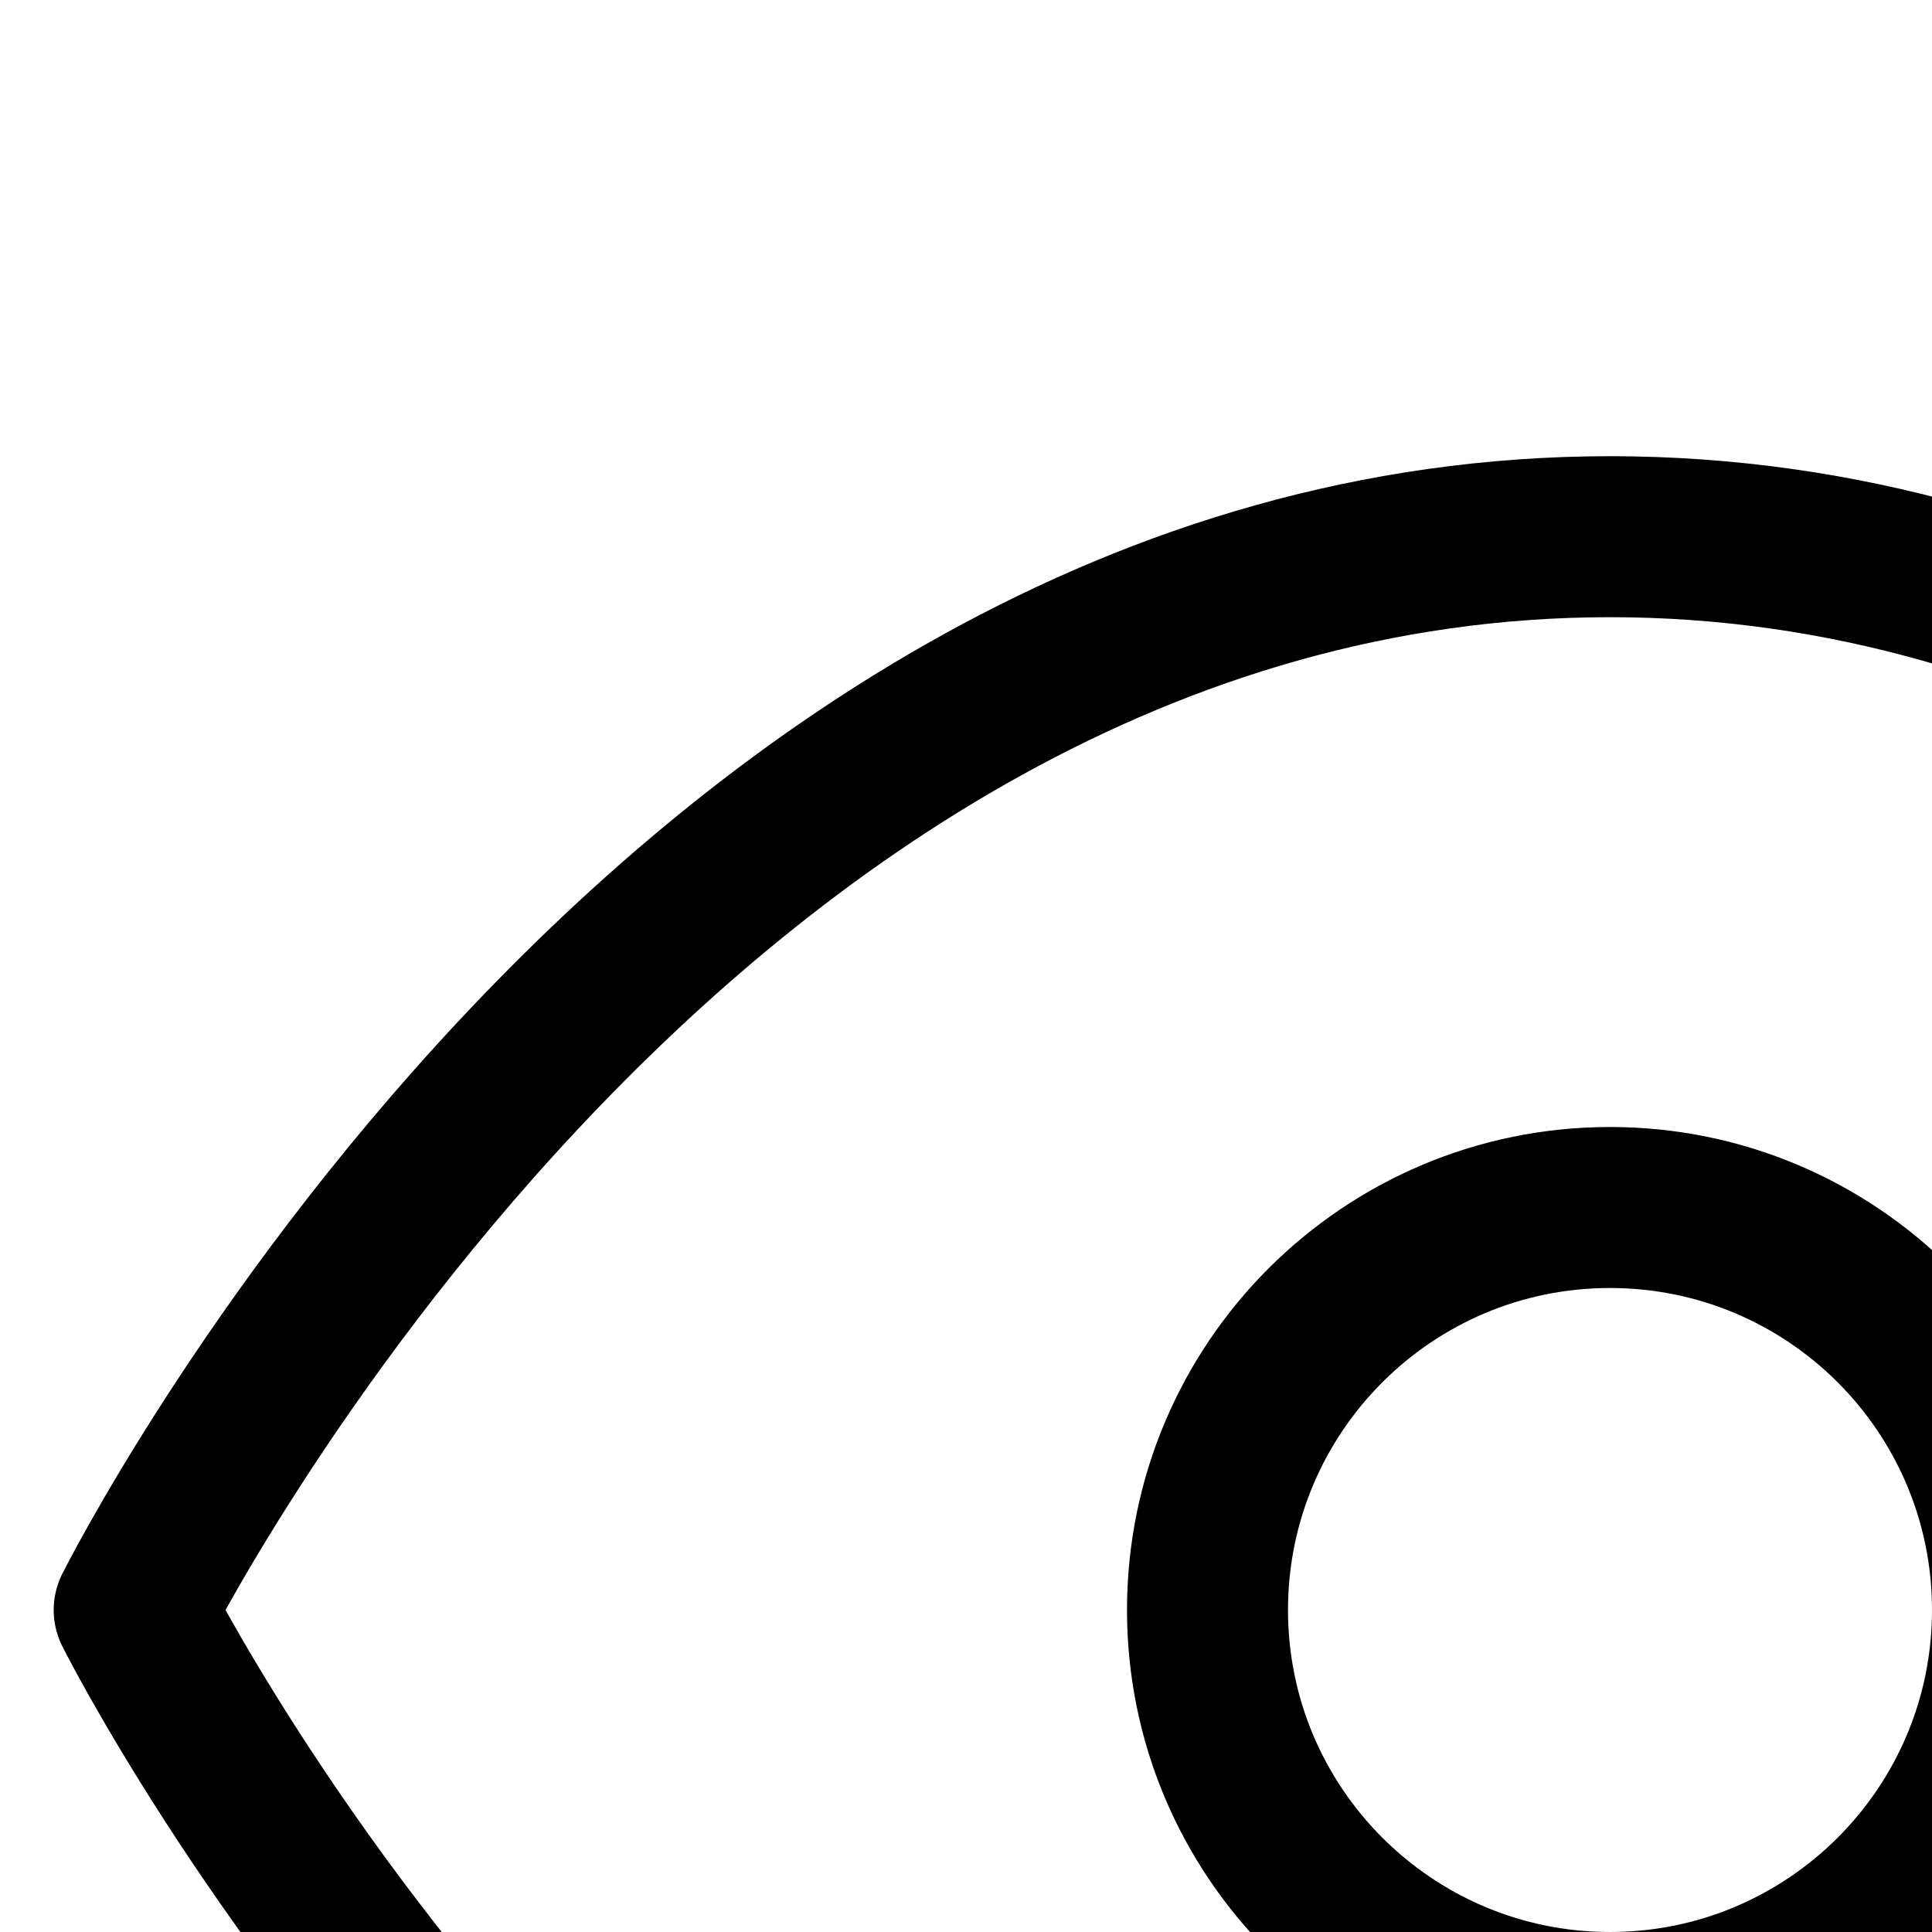
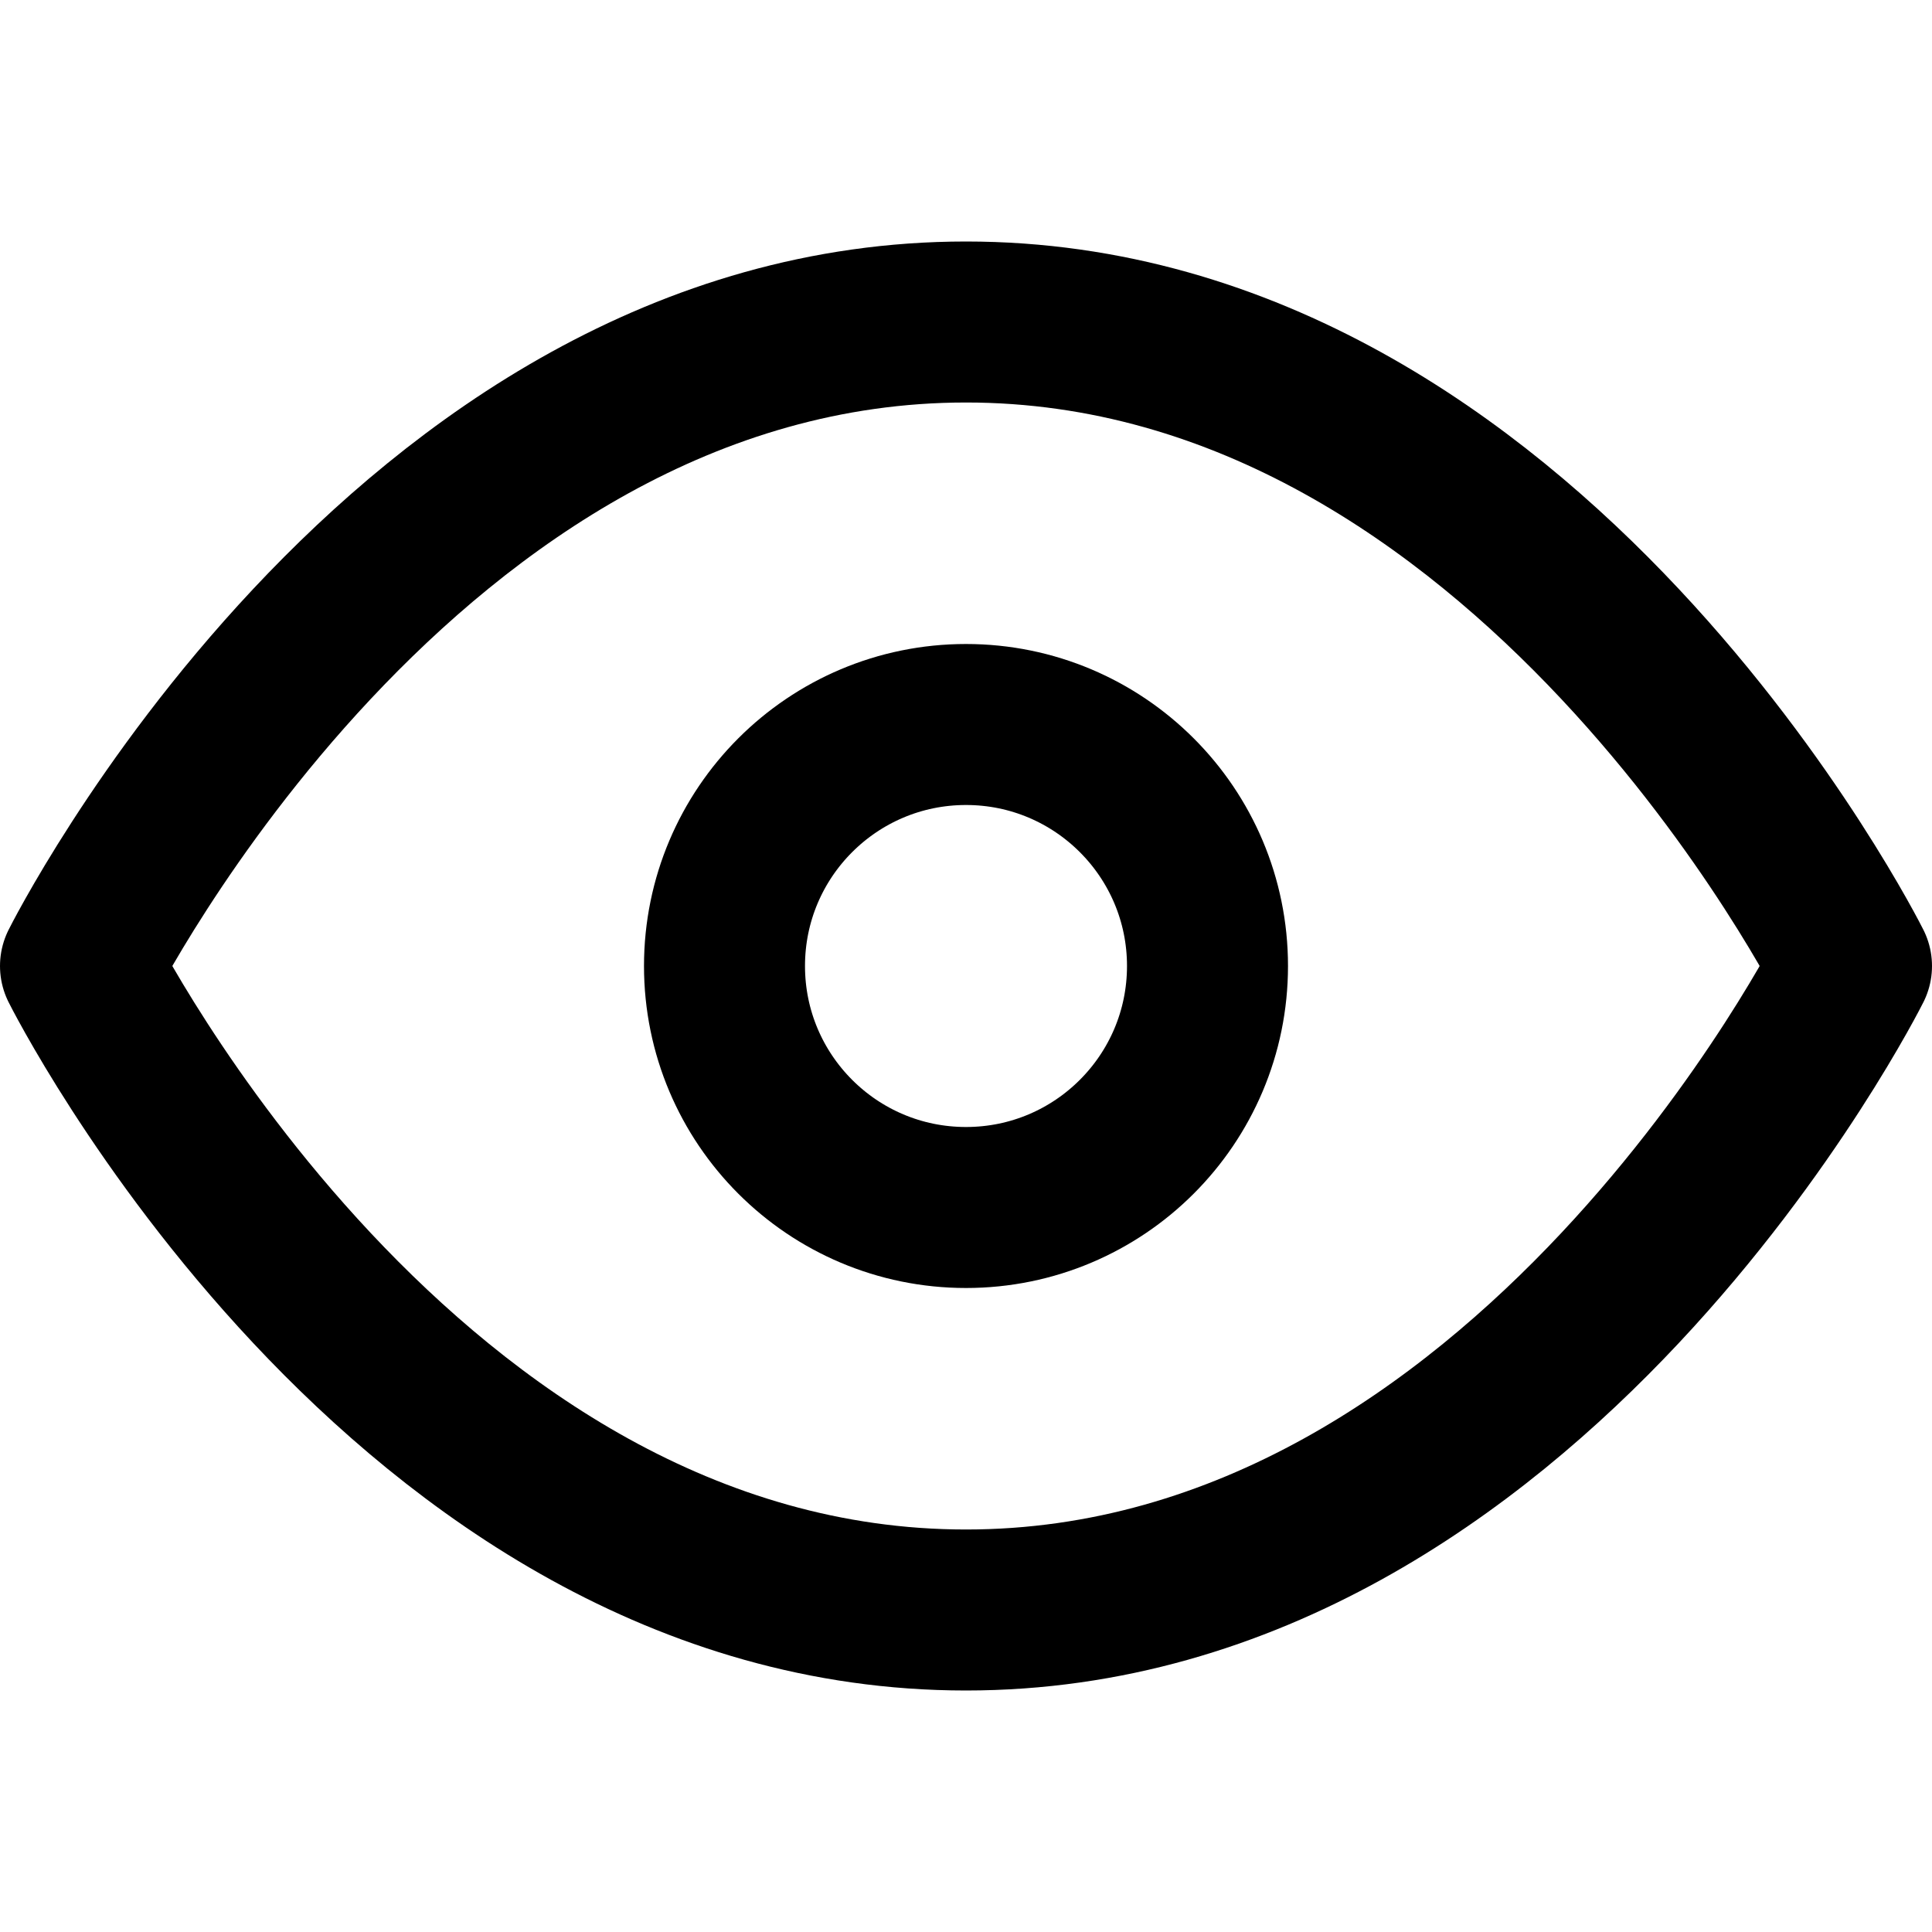
<svg xmlns="http://www.w3.org/2000/svg" width="24" height="24" viewBox="0 0 24 24" fill="none">
-   <path d="M1.667 20C1.667 20 8.333 6.667 20 6.667C31.667 6.667 38.333 20 38.333 20C38.333 20 31.667 33.333 20 33.333C8.333 33.333 1.667 20 1.667 20Z" stroke="black" stroke-width="2" stroke-linecap="round" stroke-linejoin="round" />
-   <path d="M20 25C22.761 25 25 22.761 25 20C25 17.239 22.761 15 20 15C17.239 15 15 17.239 15 20C15 22.761 17.239 25 20 25Z" stroke="black" stroke-width="2" stroke-linecap="round" stroke-linejoin="round" />
+   <path d="M1 12C1 12 5 4 12 4C19 4 23 12 23 12C23 12 19 20 12 20C5 20 1 12 1 12Z" stroke="black" stroke-width="2" stroke-linecap="round" stroke-linejoin="round" />
+   <path d="M12 15C13.657 15 15 13.657 15 12C15 10.343 13.657 9 12 9C10.343 9 9 10.343 9 12C9 13.657 10.343 15 12 15Z" stroke="black" stroke-width="2" stroke-linecap="round" stroke-linejoin="round" />
</svg>
